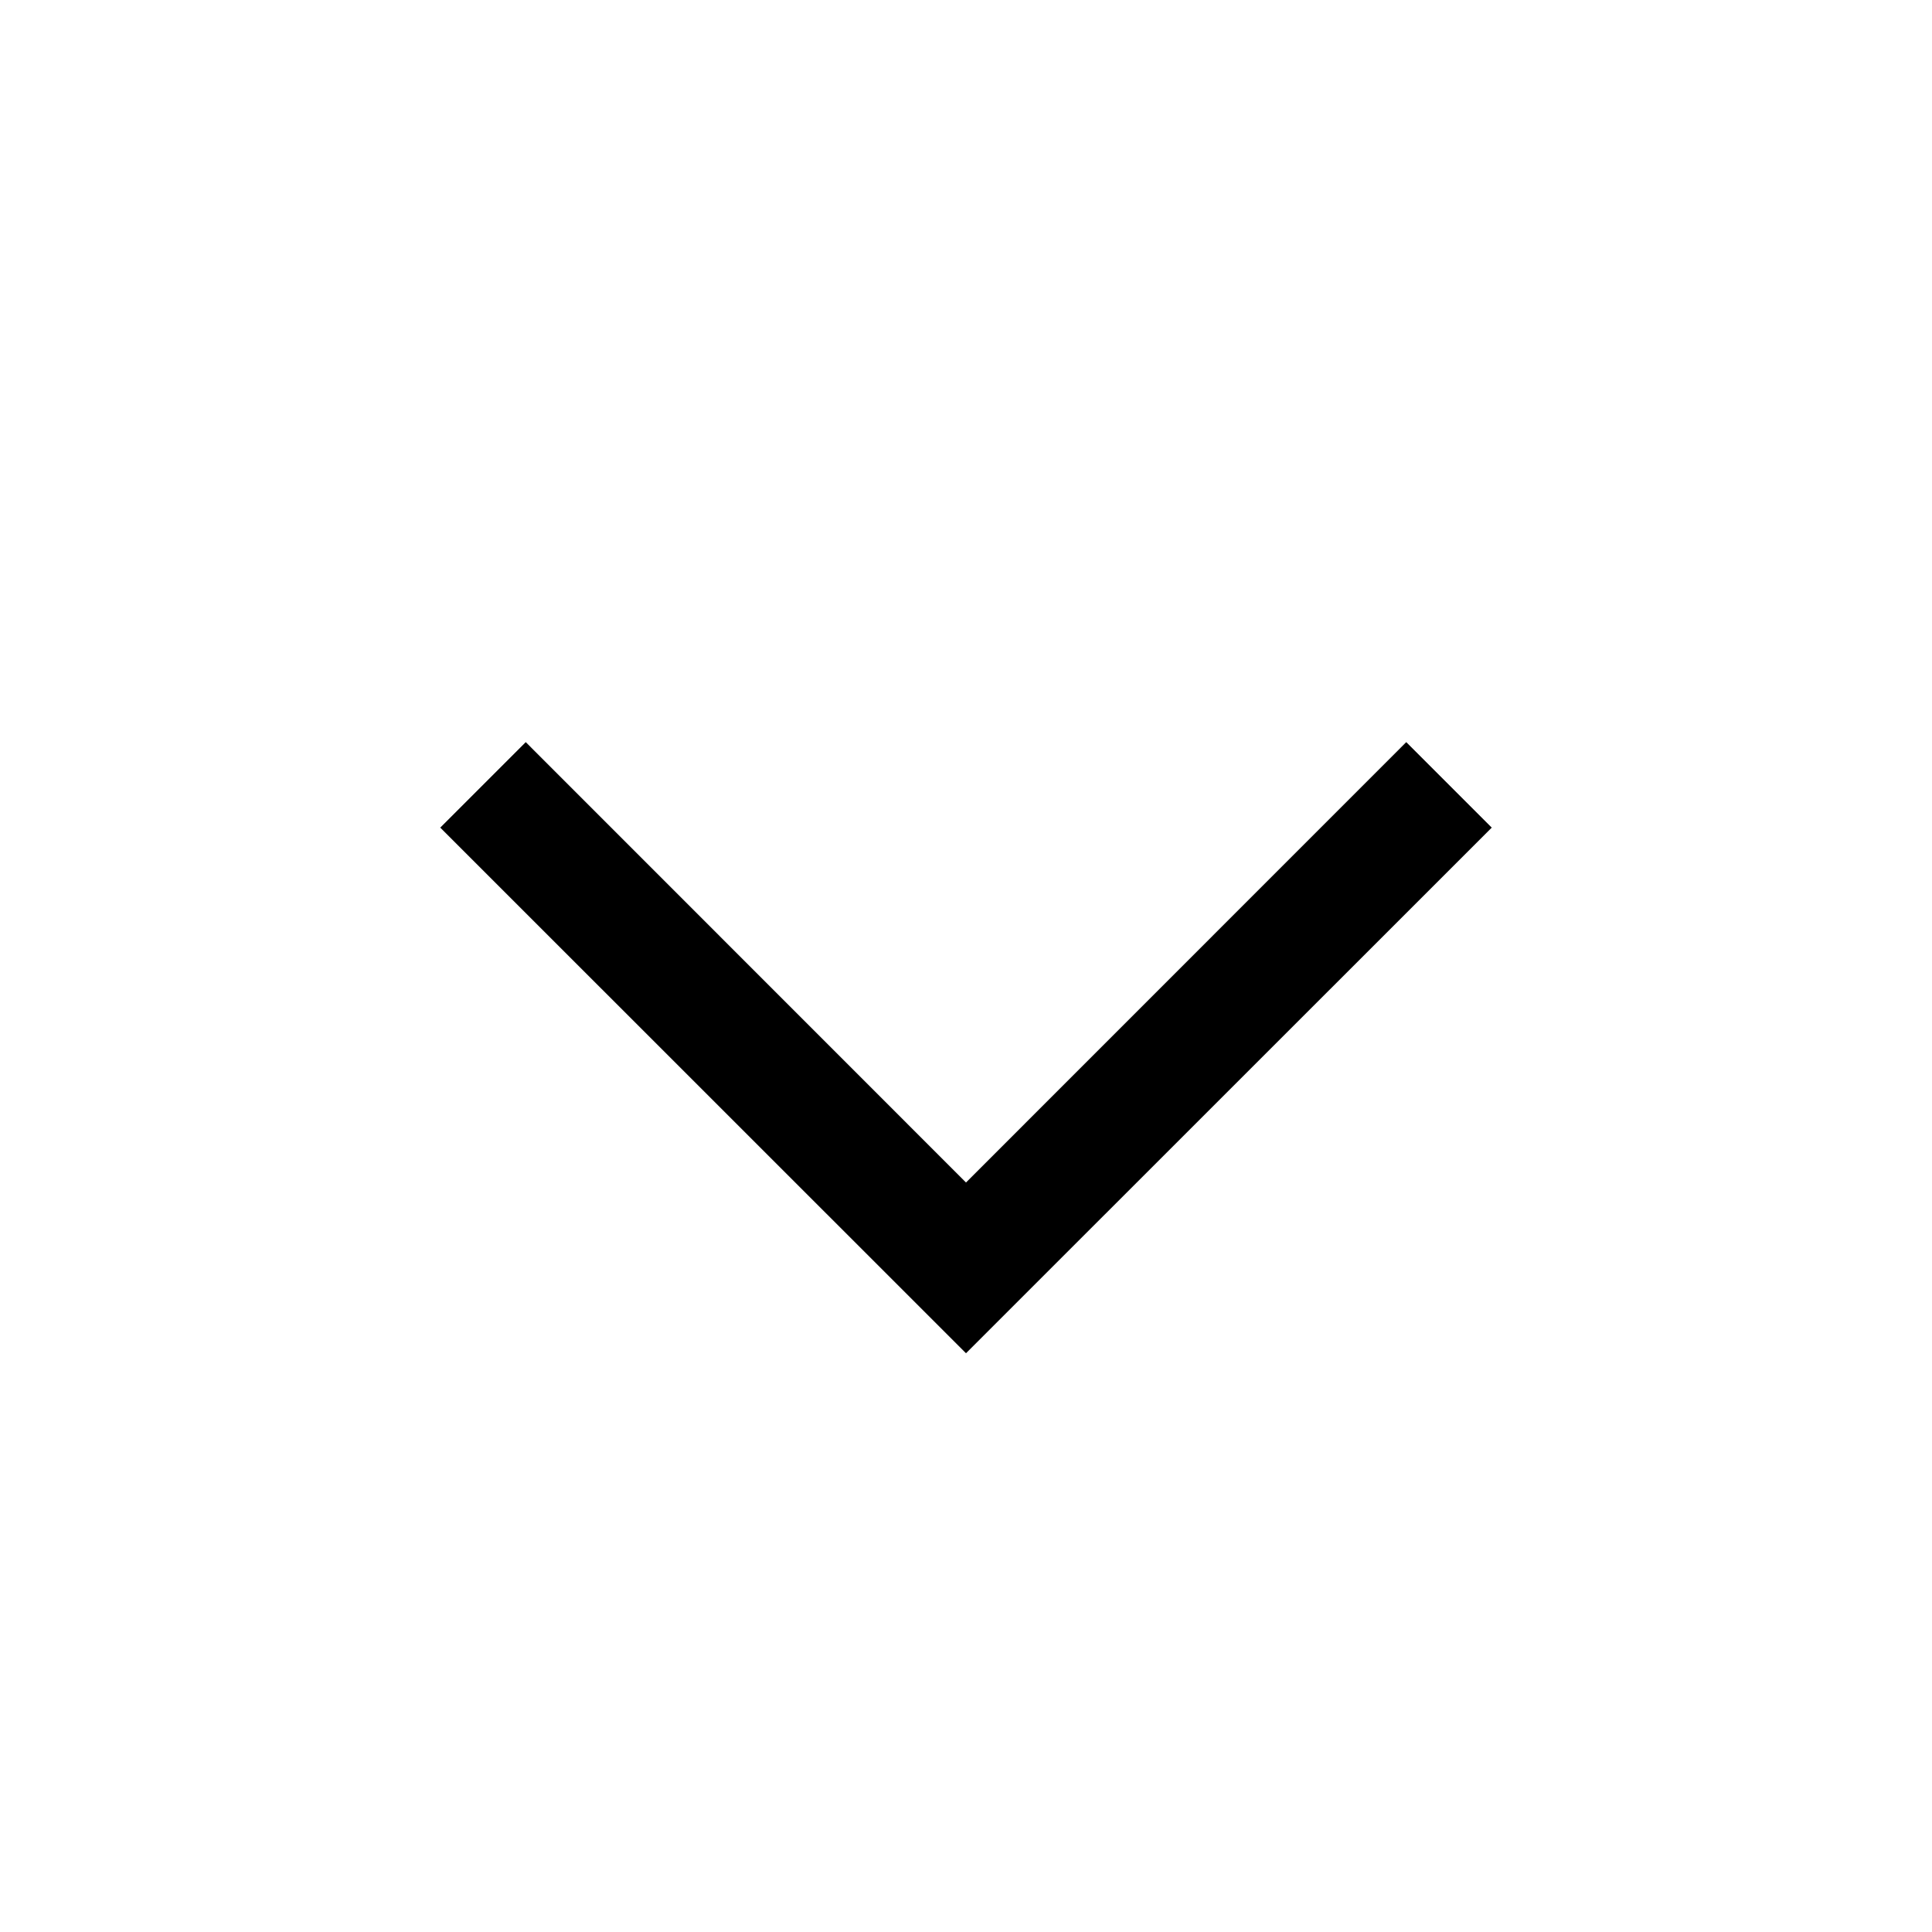
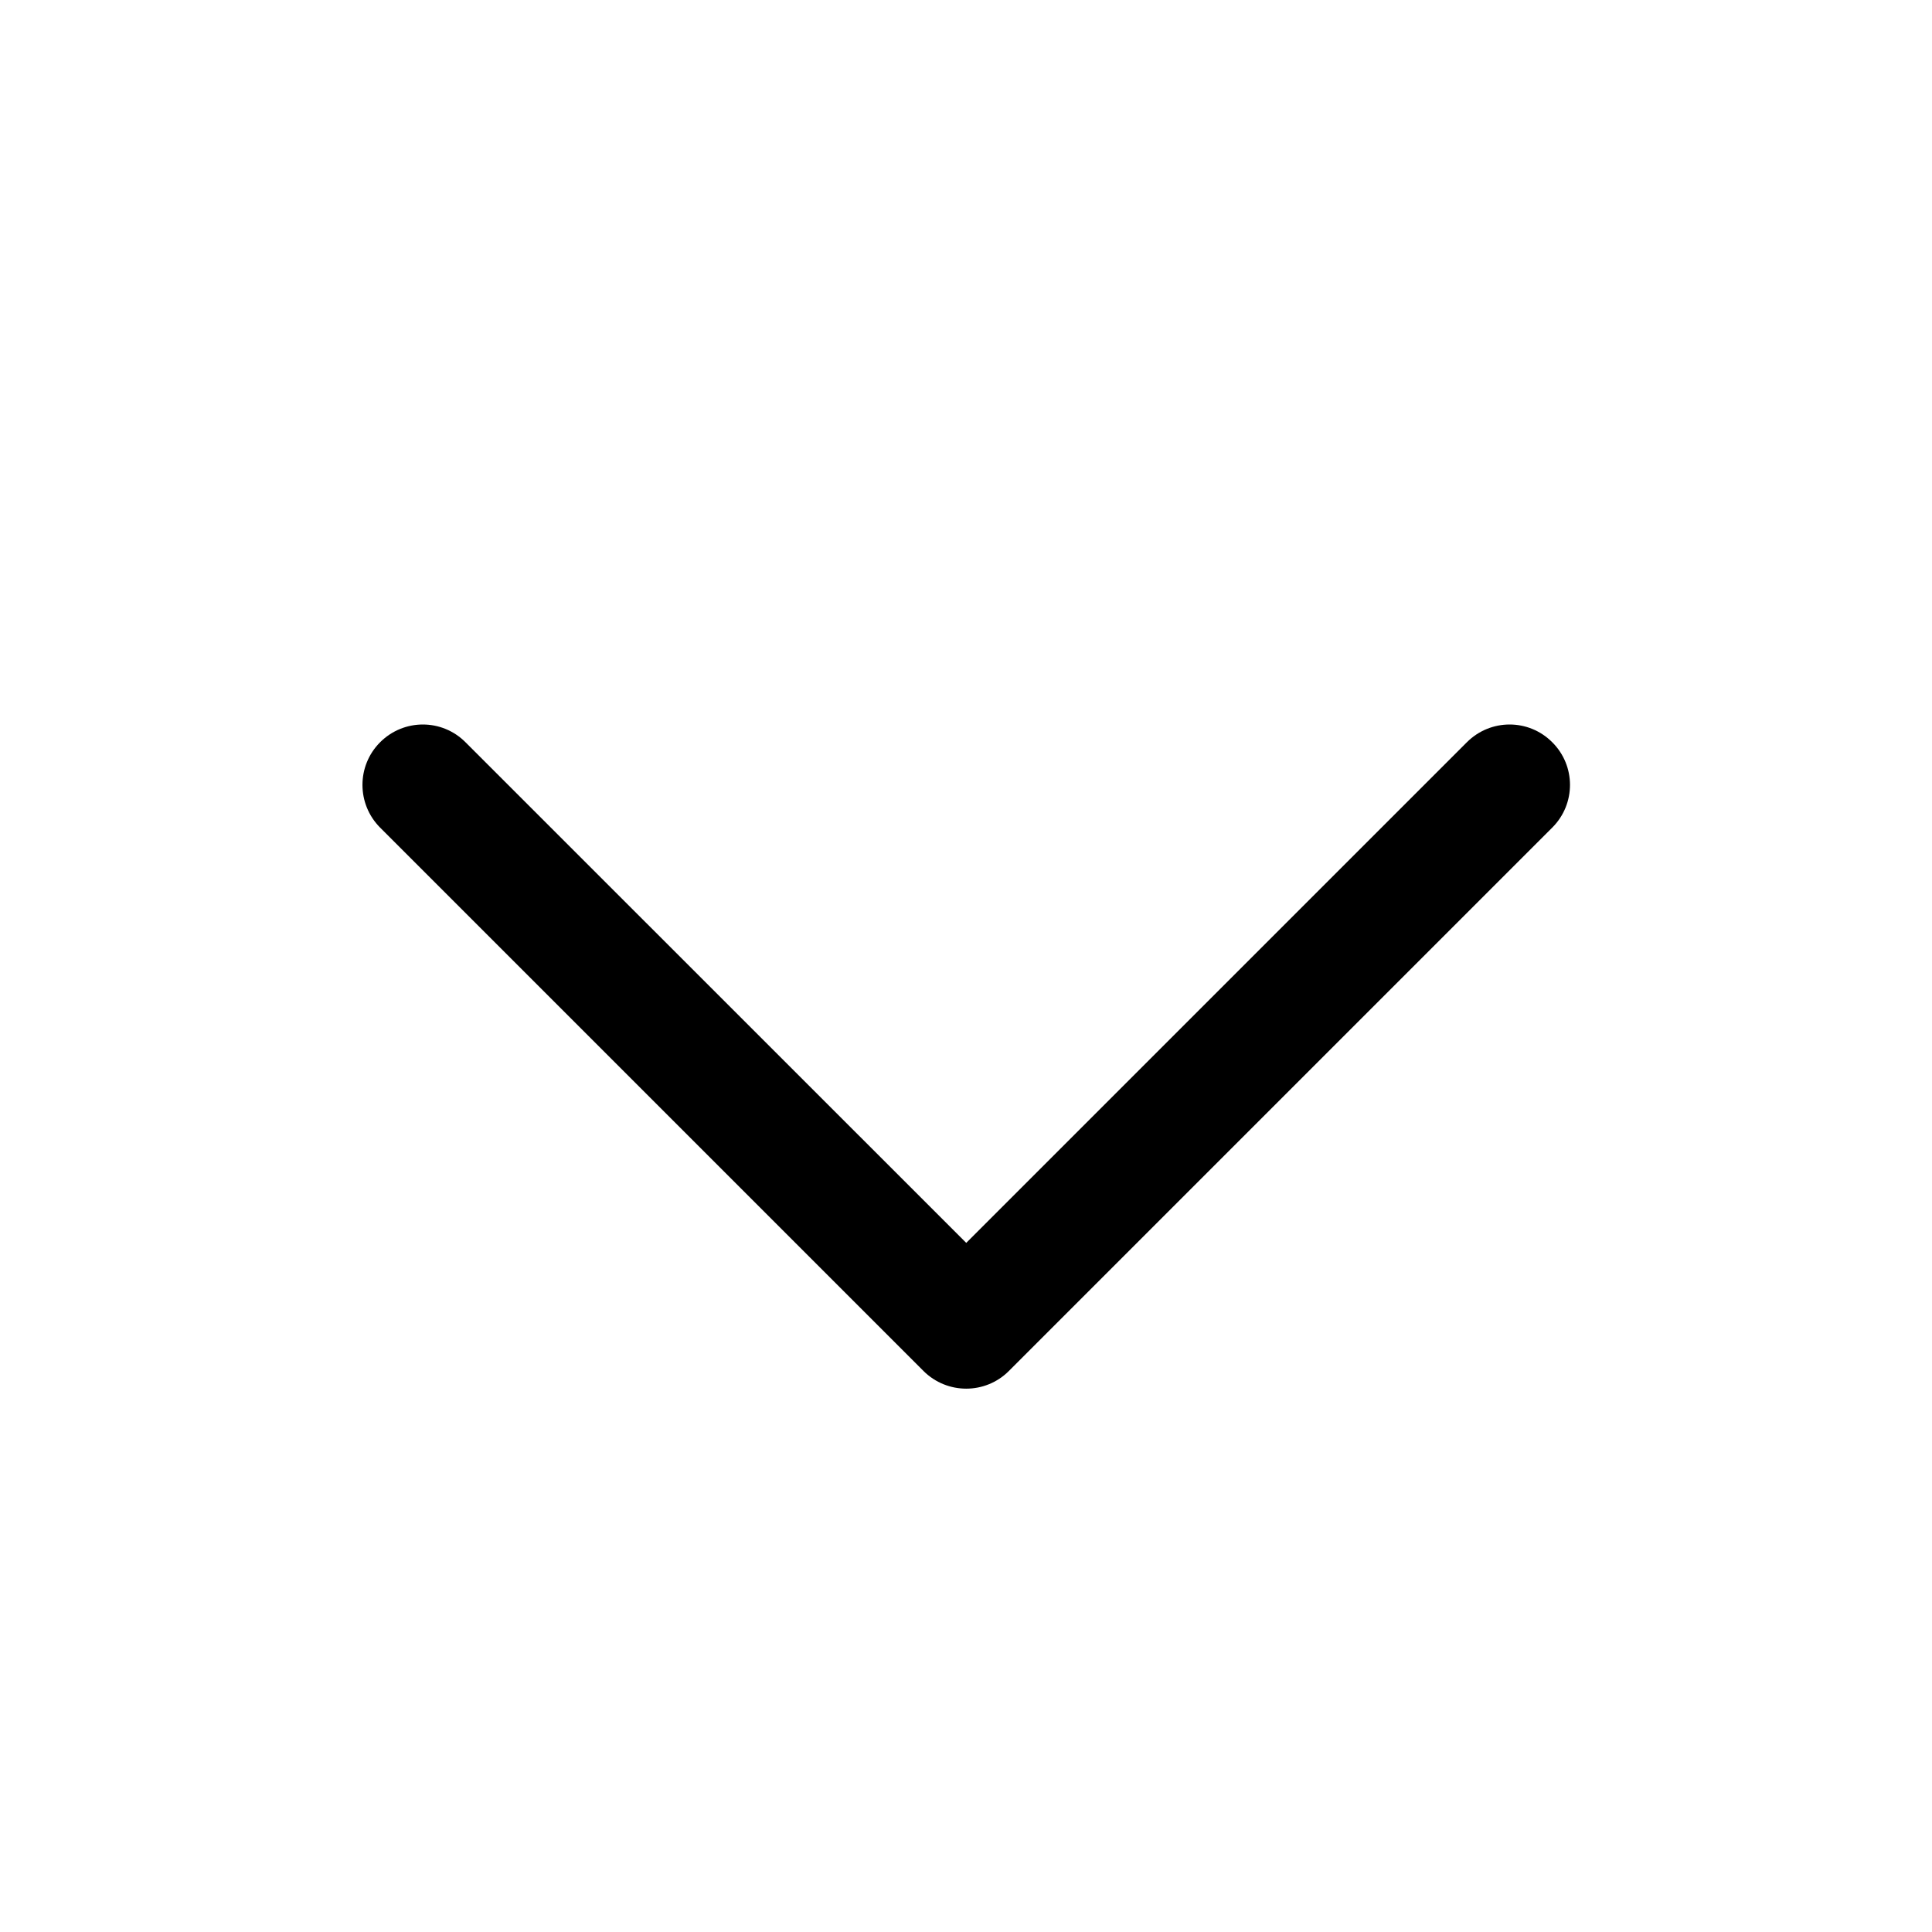
<svg xmlns="http://www.w3.org/2000/svg" width="16" height="16" viewBox="0 0 16 16" fill="none">
-   <path d="M12.354 6.854L8 11.207L3.646 6.854L4.354 6.146L8 9.793L11.646 6.146L12.354 6.854Z" fill="black" style="fill:black;fill-opacity:1;" />
+   <path d="M12.148 6.147C12.344 5.951 12.66 5.951 12.855 6.147C13.051 6.342 13.051 6.658 12.855 6.854L8.355 11.354C8.16 11.549 7.844 11.549 7.648 11.354L3.148 6.854C2.953 6.658 2.953 6.342 3.148 6.147C3.344 5.951 3.66 5.951 3.855 6.147L8.002 10.293L12.148 6.147Z" fill="black" style="fill:black;fill-opacity:1;" />
</svg>
